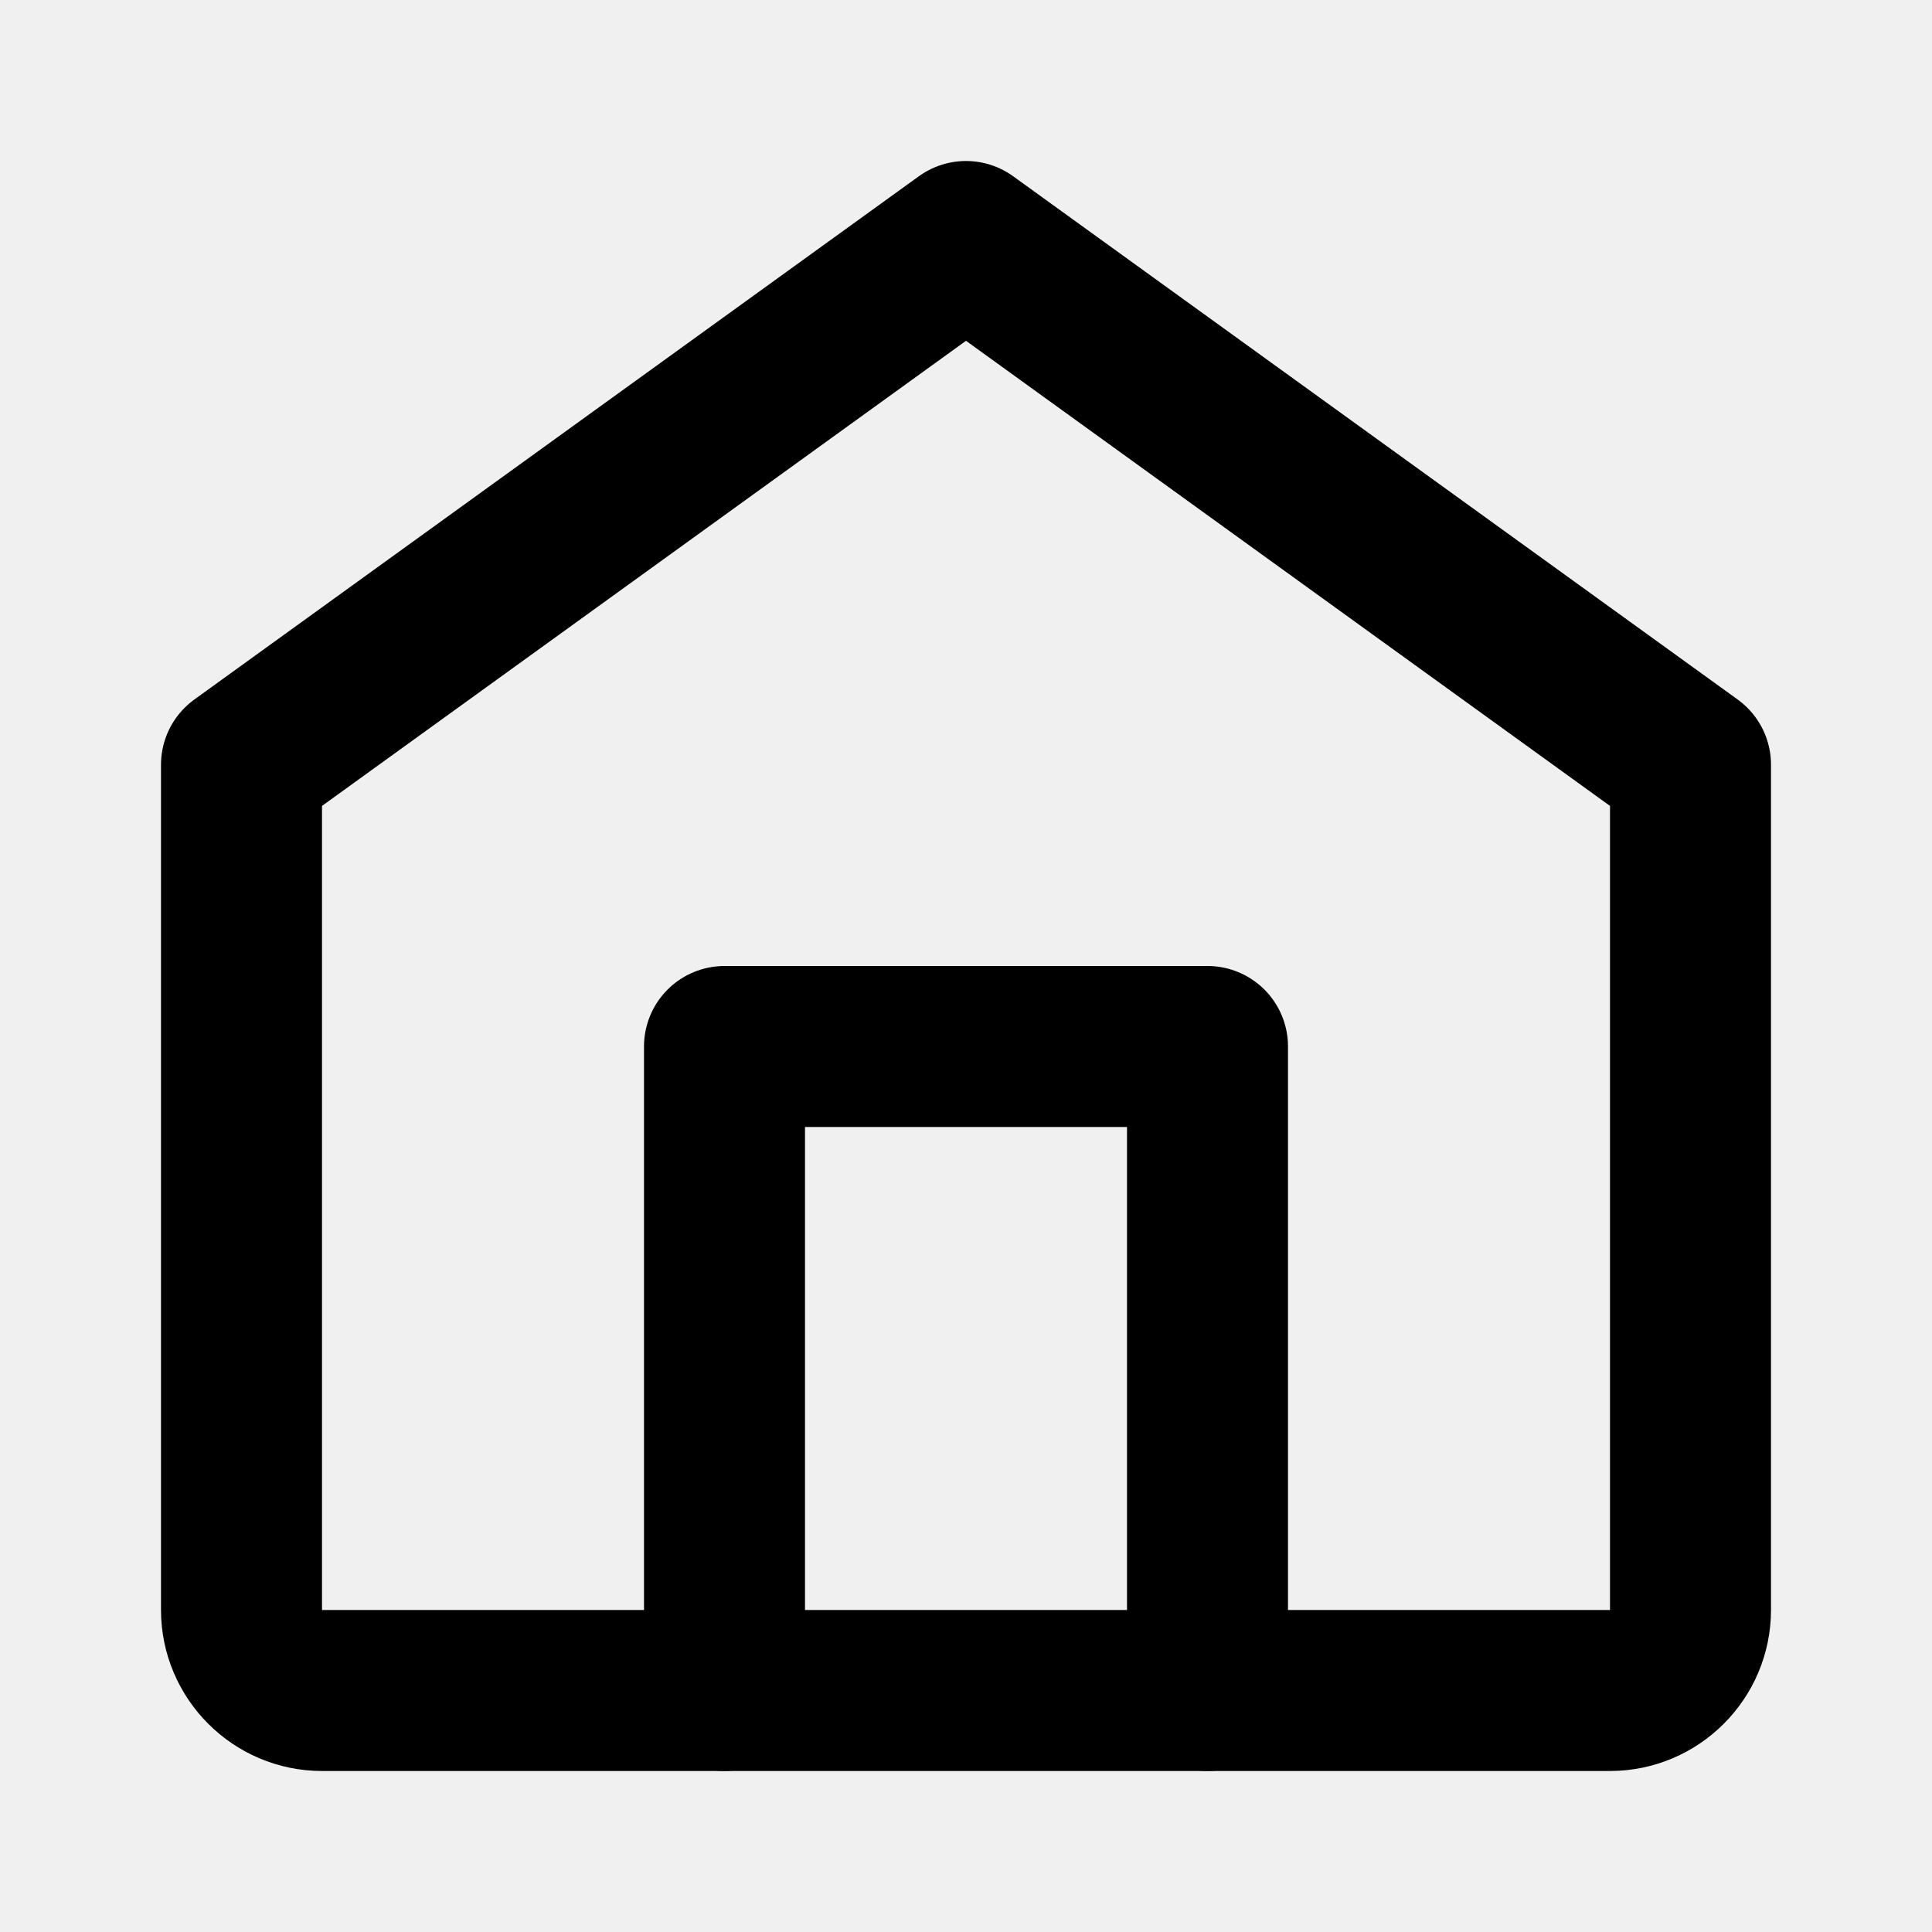
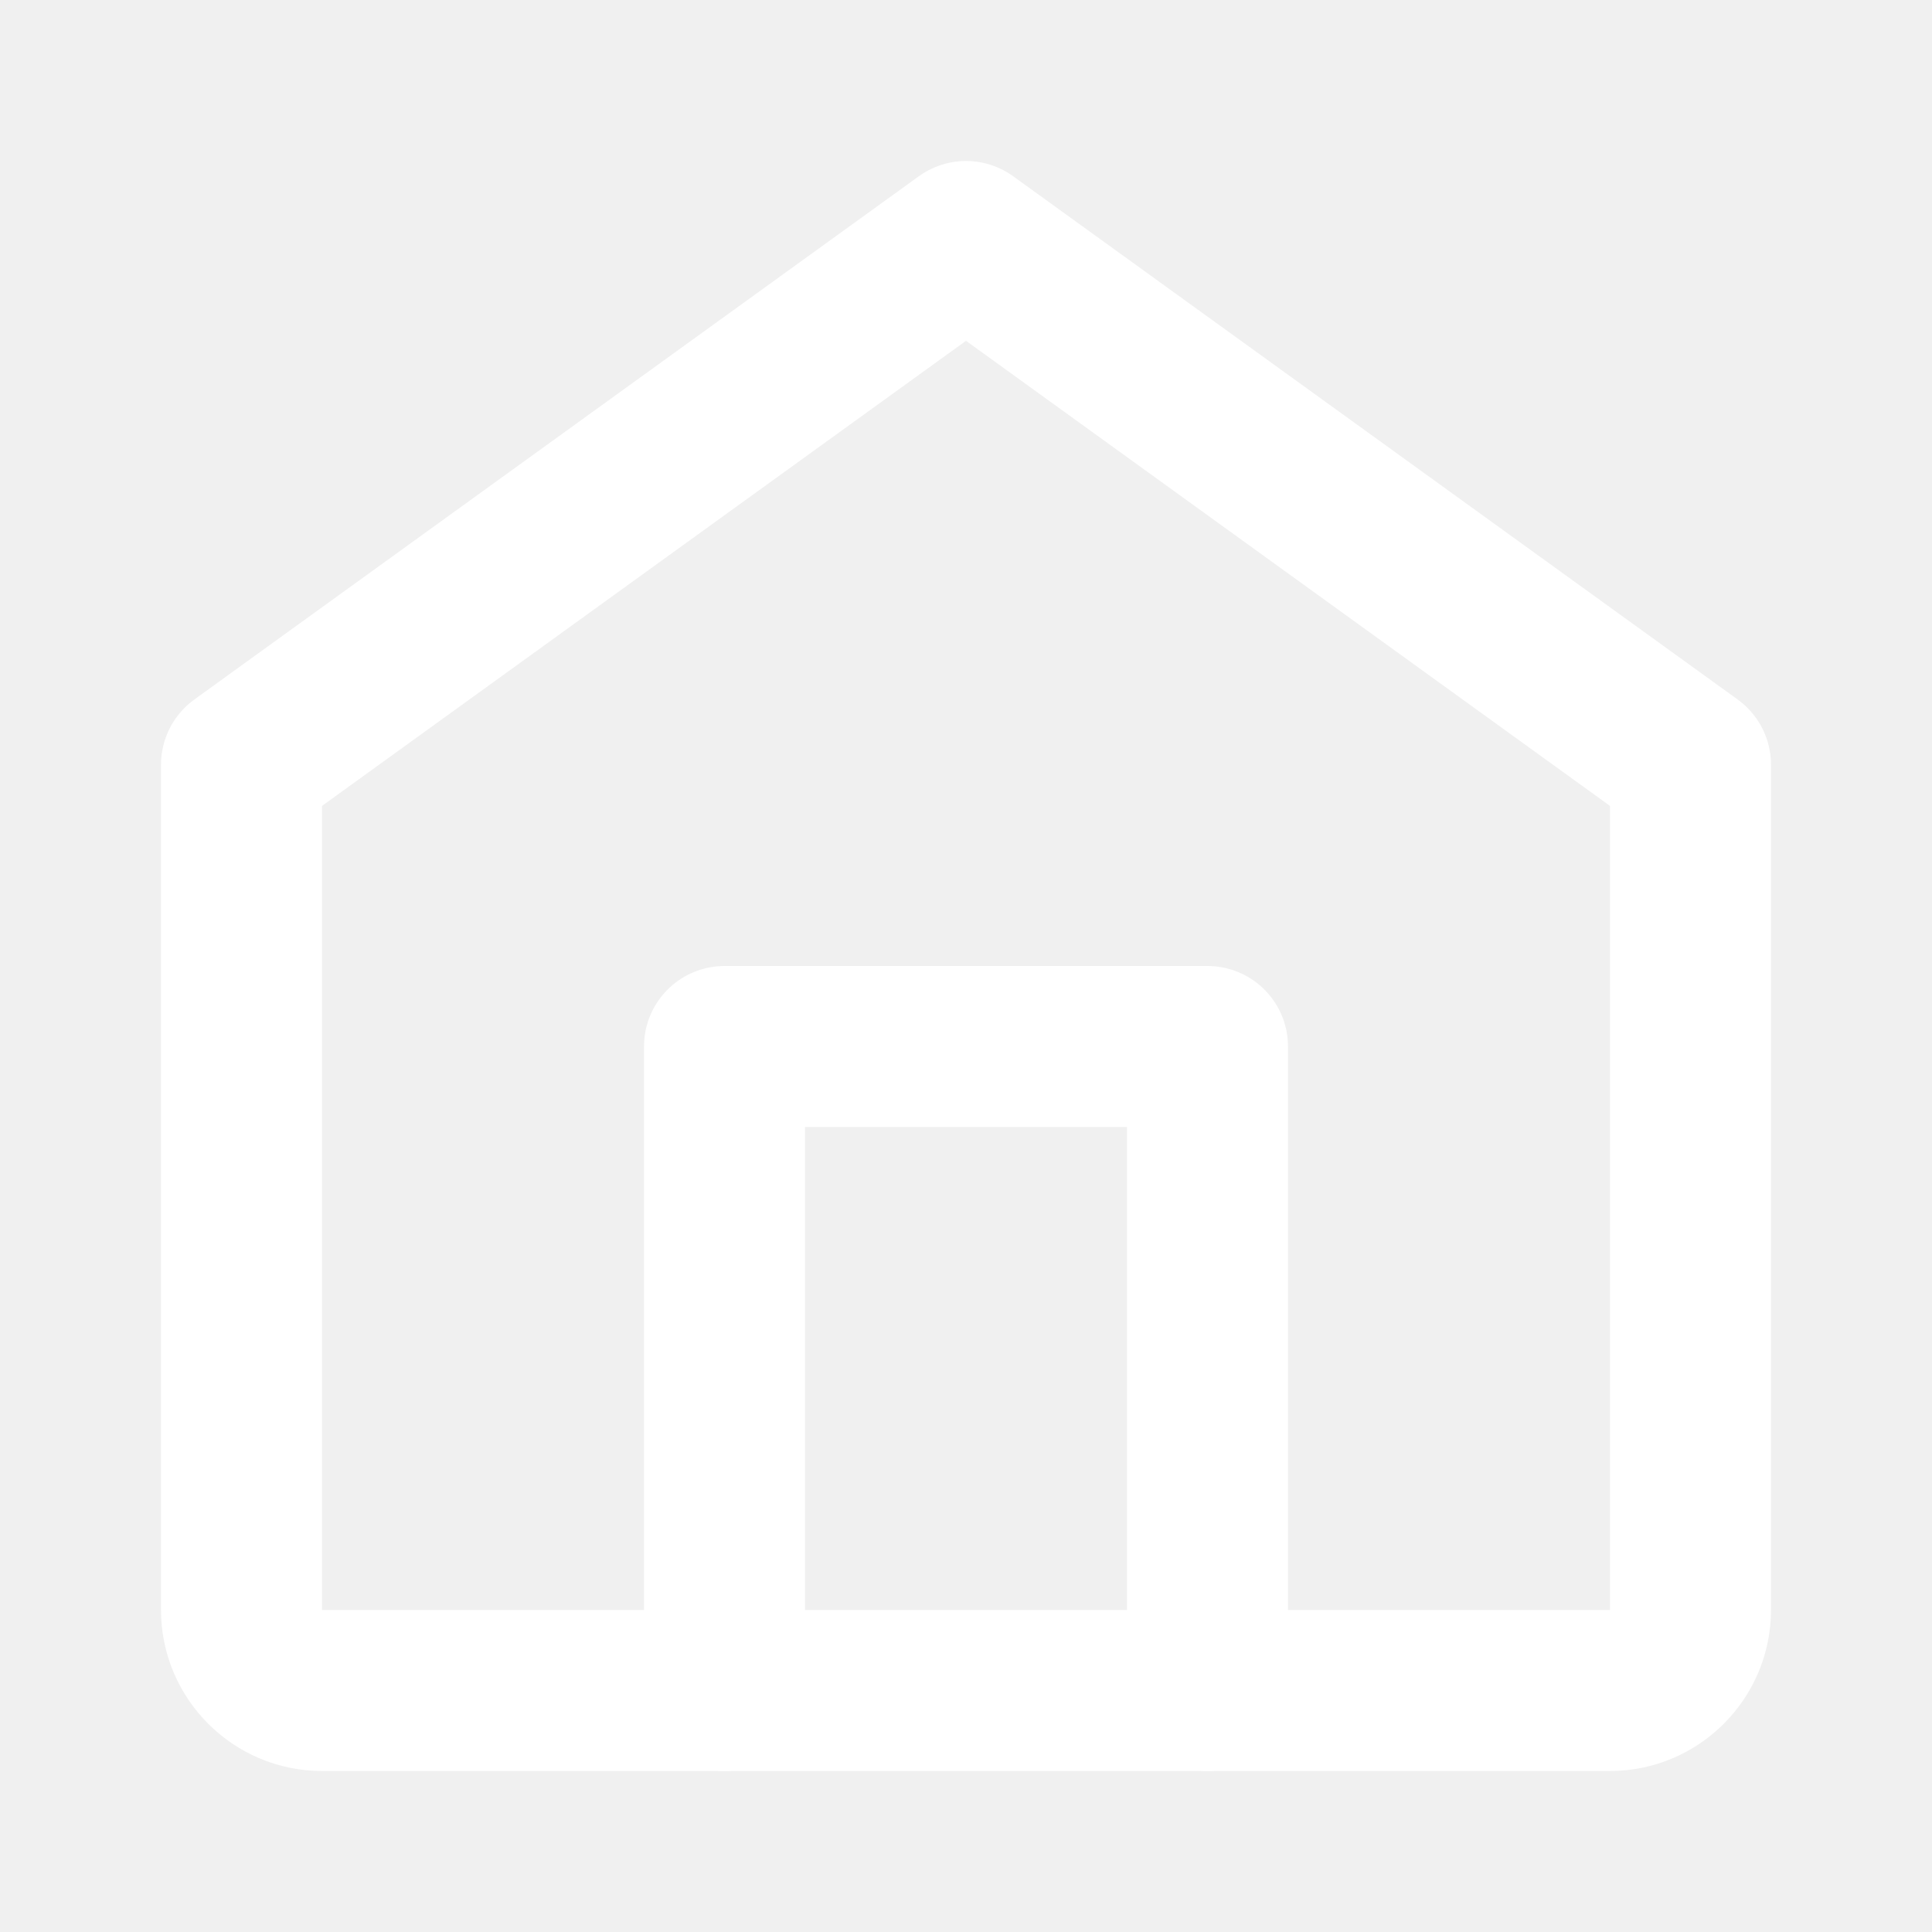
<svg xmlns="http://www.w3.org/2000/svg" width="24" height="24" viewBox="0 0 24 24" fill="none">
-   <path d="M3 9.5L12 3L21 9.5V20C21 20.55 20.55 21 20 21H4C3.45 21 3 20.55 3 20V9.5Z" stroke="currentColor" stroke-width="2" stroke-linecap="round" stroke-linejoin="round" />
-   <path d="M9 21V13H15V21" stroke="currentColor" stroke-width="2" stroke-linecap="round" stroke-linejoin="round" />
+   <path d="M3 9.5L12 3L21 9.5V20C21 20.55 20.55 21 20 21H4C3.45 21 3 20.55 3 20V9.5Z" stroke="white" stroke-width="2" stroke-linecap="round" stroke-linejoin="round" />
+   <path d="M9 21V13H15V21" stroke="white" stroke-width="2" stroke-linecap="round" stroke-linejoin="round" />
</svg>
